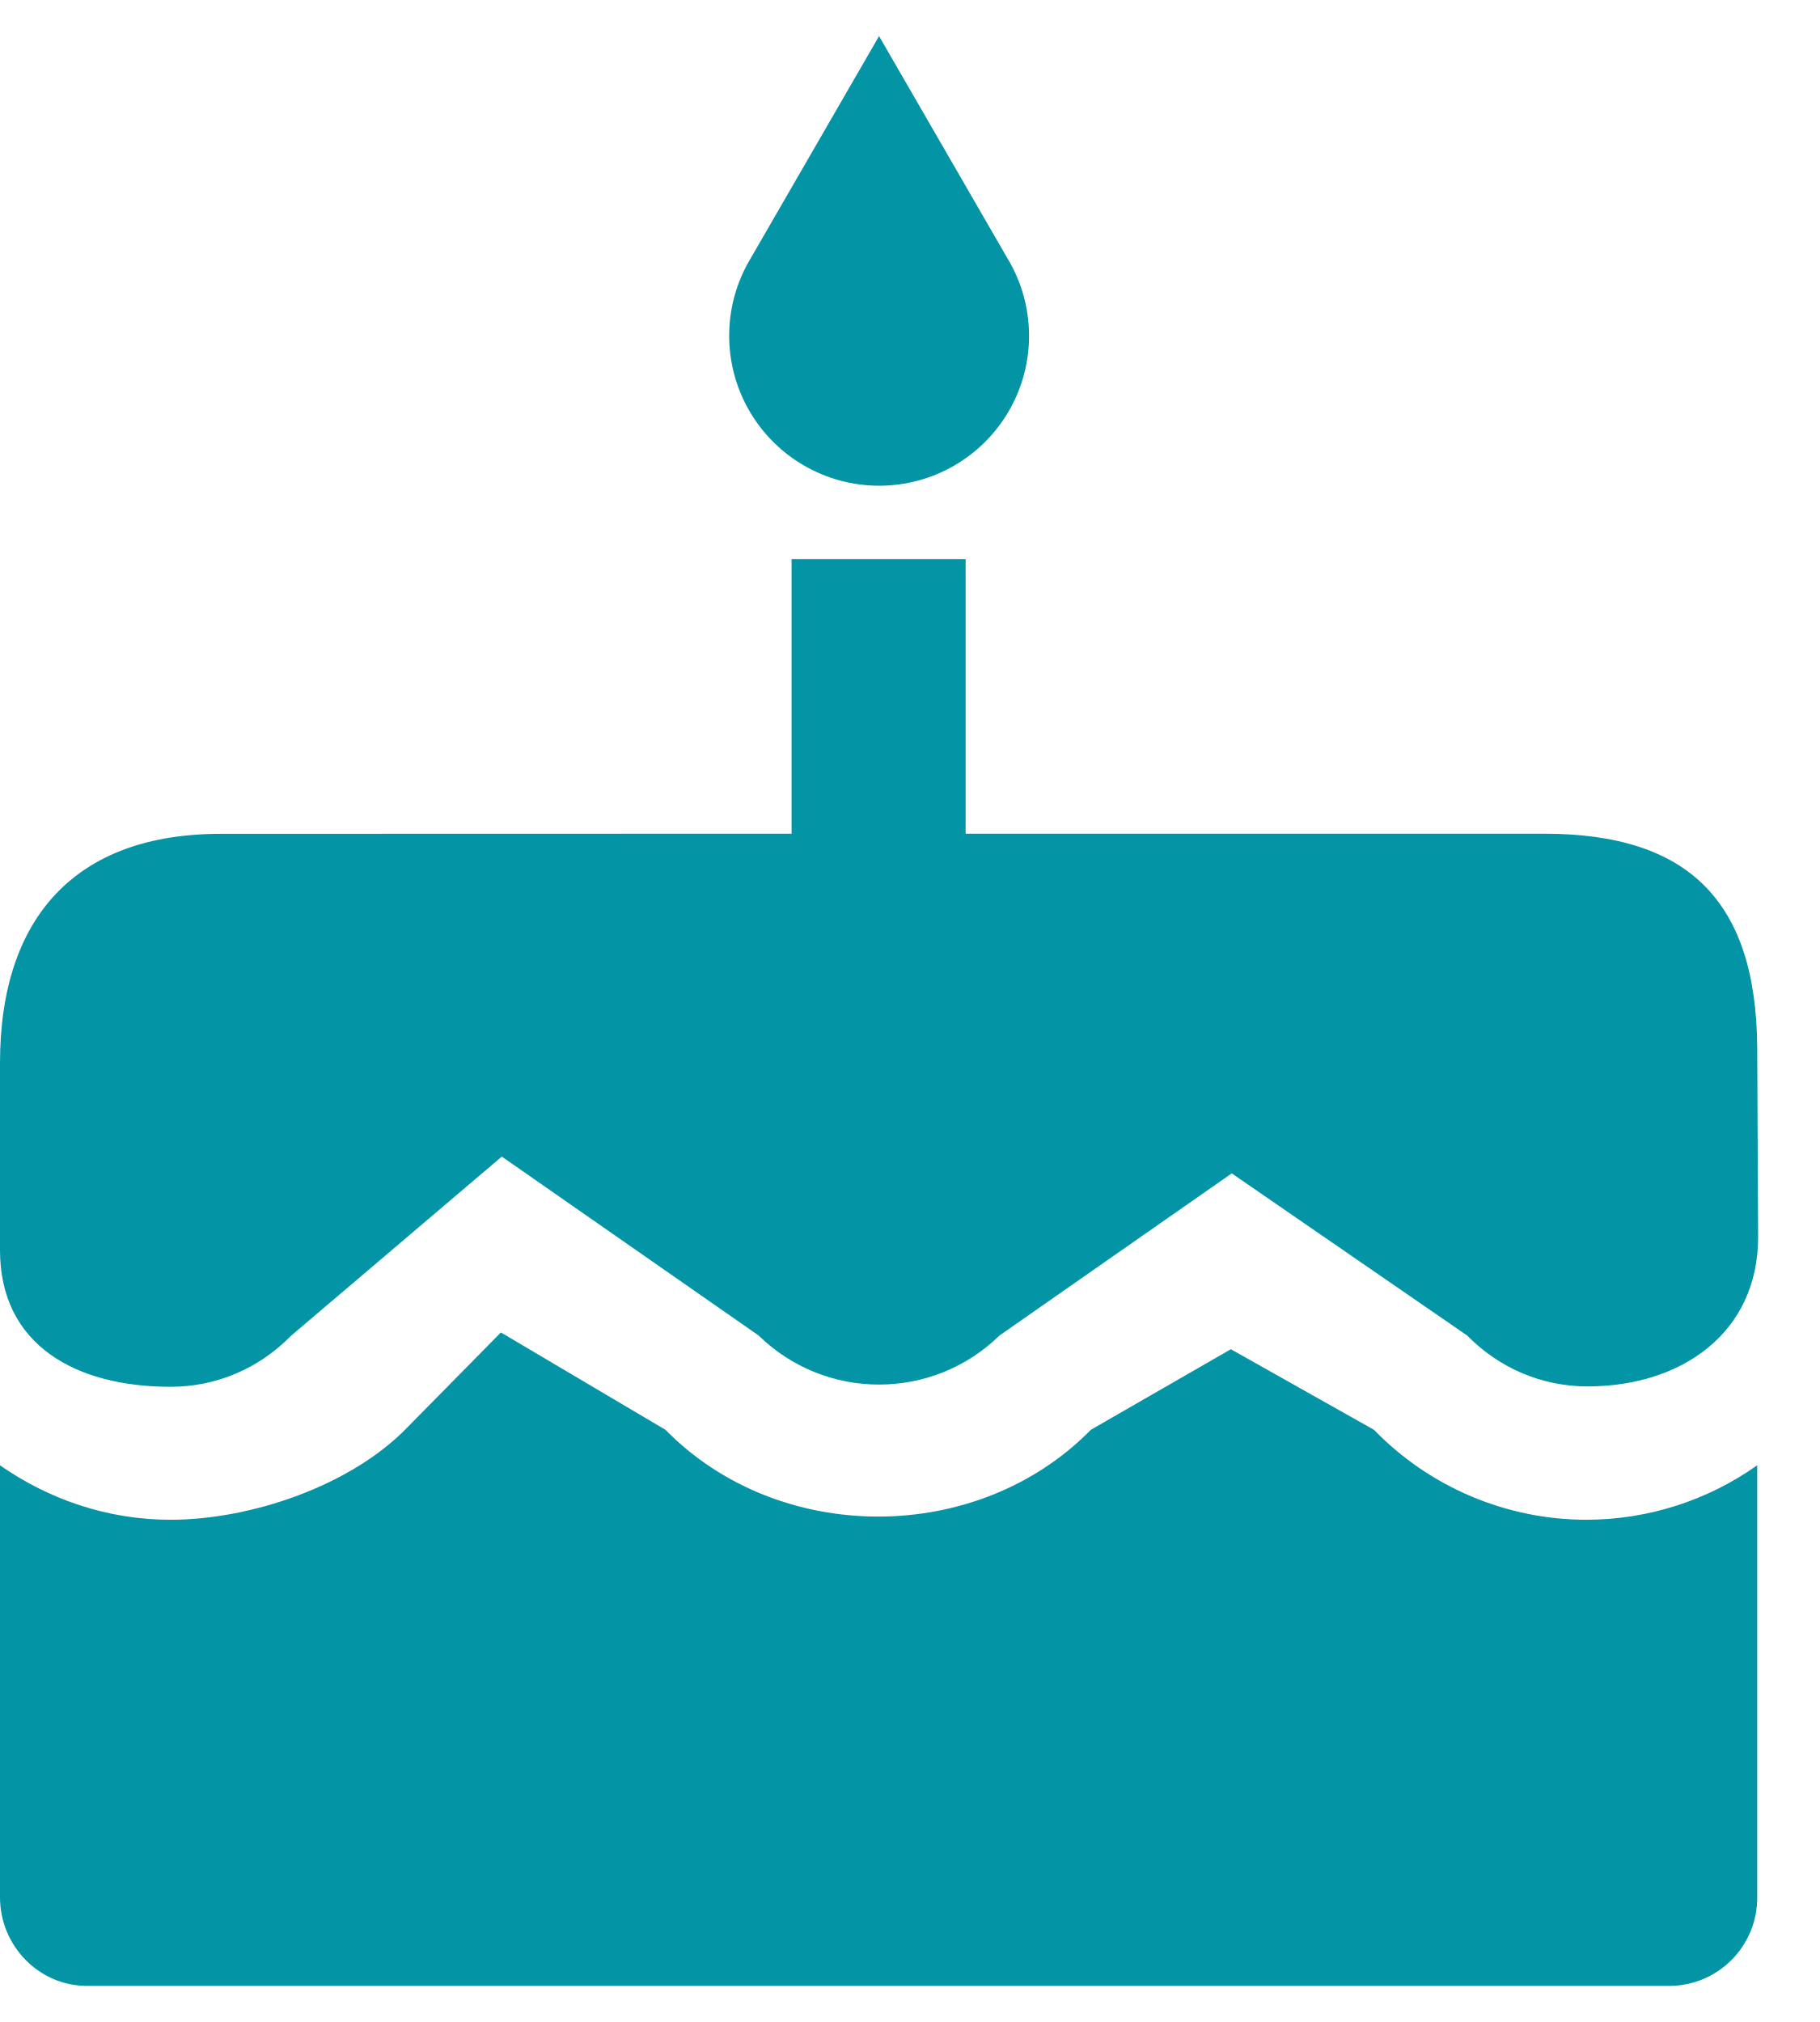
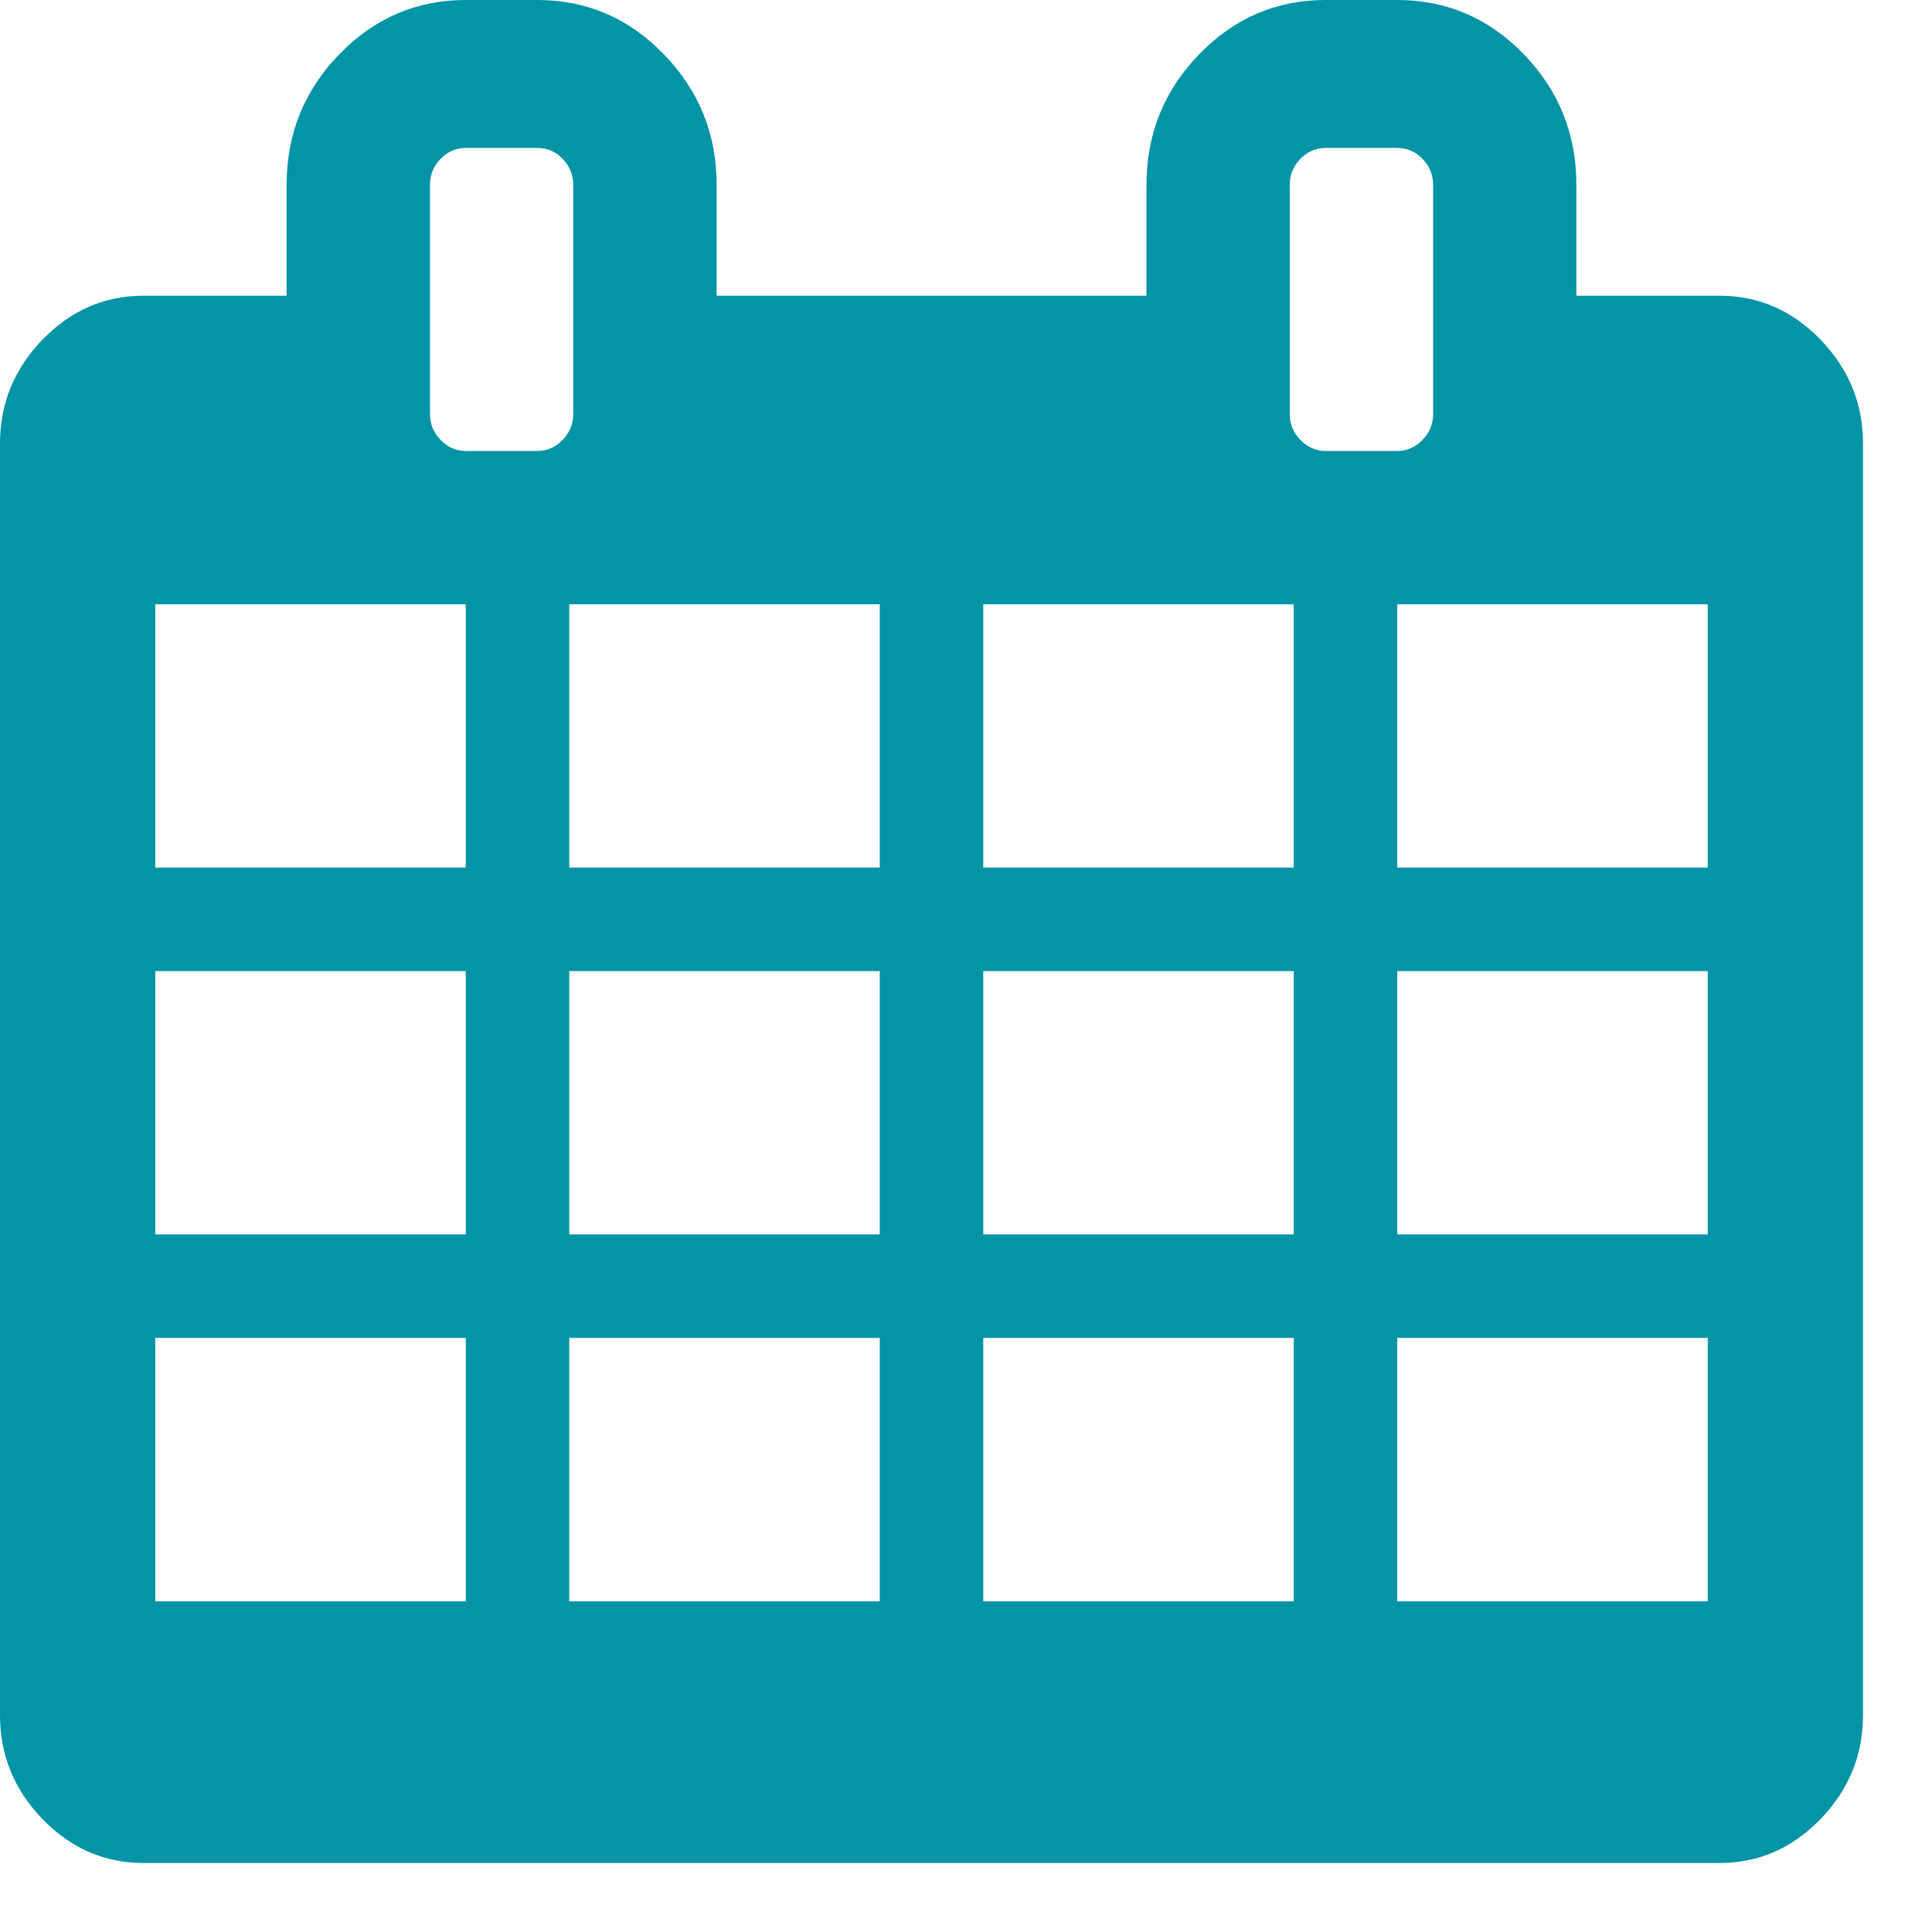
- <svg xmlns="http://www.w3.org/2000/svg" width="18" height="20" viewBox="0 0 14 15" fill-rule="evenodd" clip-rule="evenodd" stroke-linejoin="round" stroke-miterlimit="1.414">
-   <g fill="#0394a6" fill-rule="nonzero">
-     <path d="M6.762 3.459a1.153 1.153 0 0 0 .989-1.747L6.762 0l-.989 1.712a1.154 1.154 0 0 0 .989 1.747zm5.117 2.677H7.428V4.023H6.089v2.113l-4.392.001C.589 6.137 0 6.773 0 7.901v1.438c0 .736.589 1.052 1.312 1.052.351 0 .679-.14.926-.392L3.86 8.62l1.975 1.376a1.326 1.326 0 0 0 1.854 0l1.786-1.247 1.81 1.247c.248.252.576.392.927.392.723 0 1.312-.412 1.312-1.149l-.007-1.457c-.007-1.128-.53-1.646-1.638-1.646z" />
-     <path d="M10.569 10.722l-1.101-.62-1.077.62c-.873.89-2.399.89-3.272 0l-1.266-.749-.722.733c-.432.446-1.2.708-1.819.708-.486 0-.937-.157-1.312-.419v3.323c0 .375.301.682.669.682h12.179a.678.678 0 0 0 .669-.682v-3.323a2.276 2.276 0 0 1-1.311.419 2.28 2.28 0 0 1-1.637-.692z" />
-   </g>
+ <svg xmlns="http://www.w3.org/2000/svg" width="18" height="18" viewBox="0 0 14 14" version="1.1" xml:space="preserve" style="fill-rule:evenodd;clip-rule:evenodd;stroke-linejoin:round;stroke-miterlimit:1.414;">
+   <path d="M12.462,13.5l-11.423,0c-0.282,0 -0.525,-0.106 -0.731,-0.318c-0.205,-0.212 -0.308,-0.463 -0.308,-0.753l0,-9.215c0,-0.29 0.103,-0.541 0.308,-0.753c0.206,-0.212 0.449,-0.318 0.731,-0.318l1.038,0l0,-0.804c0,-0.368 0.127,-0.683 0.381,-0.945c0.255,-0.263 0.56,-0.394 0.917,-0.394l0.519,0c0.357,0 0.663,0.131 0.917,0.394c0.254,0.262 0.382,0.577 0.382,0.945l0,0.804l3.115,0l0,-0.804c0,-0.368 0.127,-0.683 0.381,-0.945c0.254,-0.263 0.56,-0.394 0.917,-0.394l0.519,0c0.357,0 0.663,0.131 0.917,0.393c0.254,0.263 0.381,0.578 0.381,0.946l0,0.804l1.039,0c0.281,0 0.525,0.106 0.73,0.318c0.205,0.212 0.308,0.463 0.308,0.753l0,9.215c0,0.29 -0.103,0.541 -0.308,0.753c-0.206,0.212 -0.449,0.318 -0.73,0.318Zm-0.087,-3.805l-2.25,0l0,1.909l2.25,0l0,-1.909Zm-6,0l-2.25,0l0,1.909l2.25,0l0,-1.909Zm-3,0l-2.25,0l0,1.909l2.25,0l0,-1.909Zm6,0l-2.25,0l0,1.909l2.25,0l0,-1.909Zm3,-2.658l-2.25,0l0,1.908l2.25,0l0,-1.908Zm-6,0l-2.25,0l0,1.908l2.25,0l0,-1.908Zm-3,0l-2.25,0l0,1.908l2.25,0l0,-1.908Zm6,0l-2.25,0l0,1.908l2.25,0l0,-1.908Zm3,-2.658l-2.25,0l0,1.908l2.25,0l0,-1.908Zm-6,0l-2.25,0l0,1.908l2.25,0l0,-1.908Zm-3,0l-2.25,0l0,1.908l2.25,0l0,-1.908Zm6,0l-2.25,0l0,1.908l2.25,0l0,-1.908Zm-5.481,-3.307l-0.519,0c-0.07,0 -0.131,0.026 -0.182,0.079c-0.052,0.053 -0.077,0.116 -0.077,0.188l0,1.661c0,0.073 0.025,0.135 0.077,0.188c0.051,0.053 0.112,0.08 0.182,0.08l0.519,0c0.071,0 0.131,-0.027 0.183,-0.08c0.051,-0.053 0.077,-0.115 0.077,-0.188l0,-1.661c0,-0.072 -0.026,-0.135 -0.077,-0.188c-0.051,-0.053 -0.112,-0.079 -0.183,-0.079Zm6.231,0l-0.519,0c-0.07,0 -0.131,0.026 -0.183,0.079c-0.051,0.053 -0.077,0.116 -0.077,0.188l0,1.661c0,0.073 0.026,0.135 0.077,0.188c0.052,0.053 0.113,0.08 0.183,0.08l0.519,0c0.071,0 0.131,-0.027 0.183,-0.08c0.051,-0.053 0.077,-0.115 0.077,-0.188l0,-1.661c0,-0.072 -0.026,-0.135 -0.077,-0.188c-0.052,-0.053 -0.112,-0.079 -0.183,-0.079Z" style="fill:#0394a6;fill-rule:nonzero;" />
</svg>
